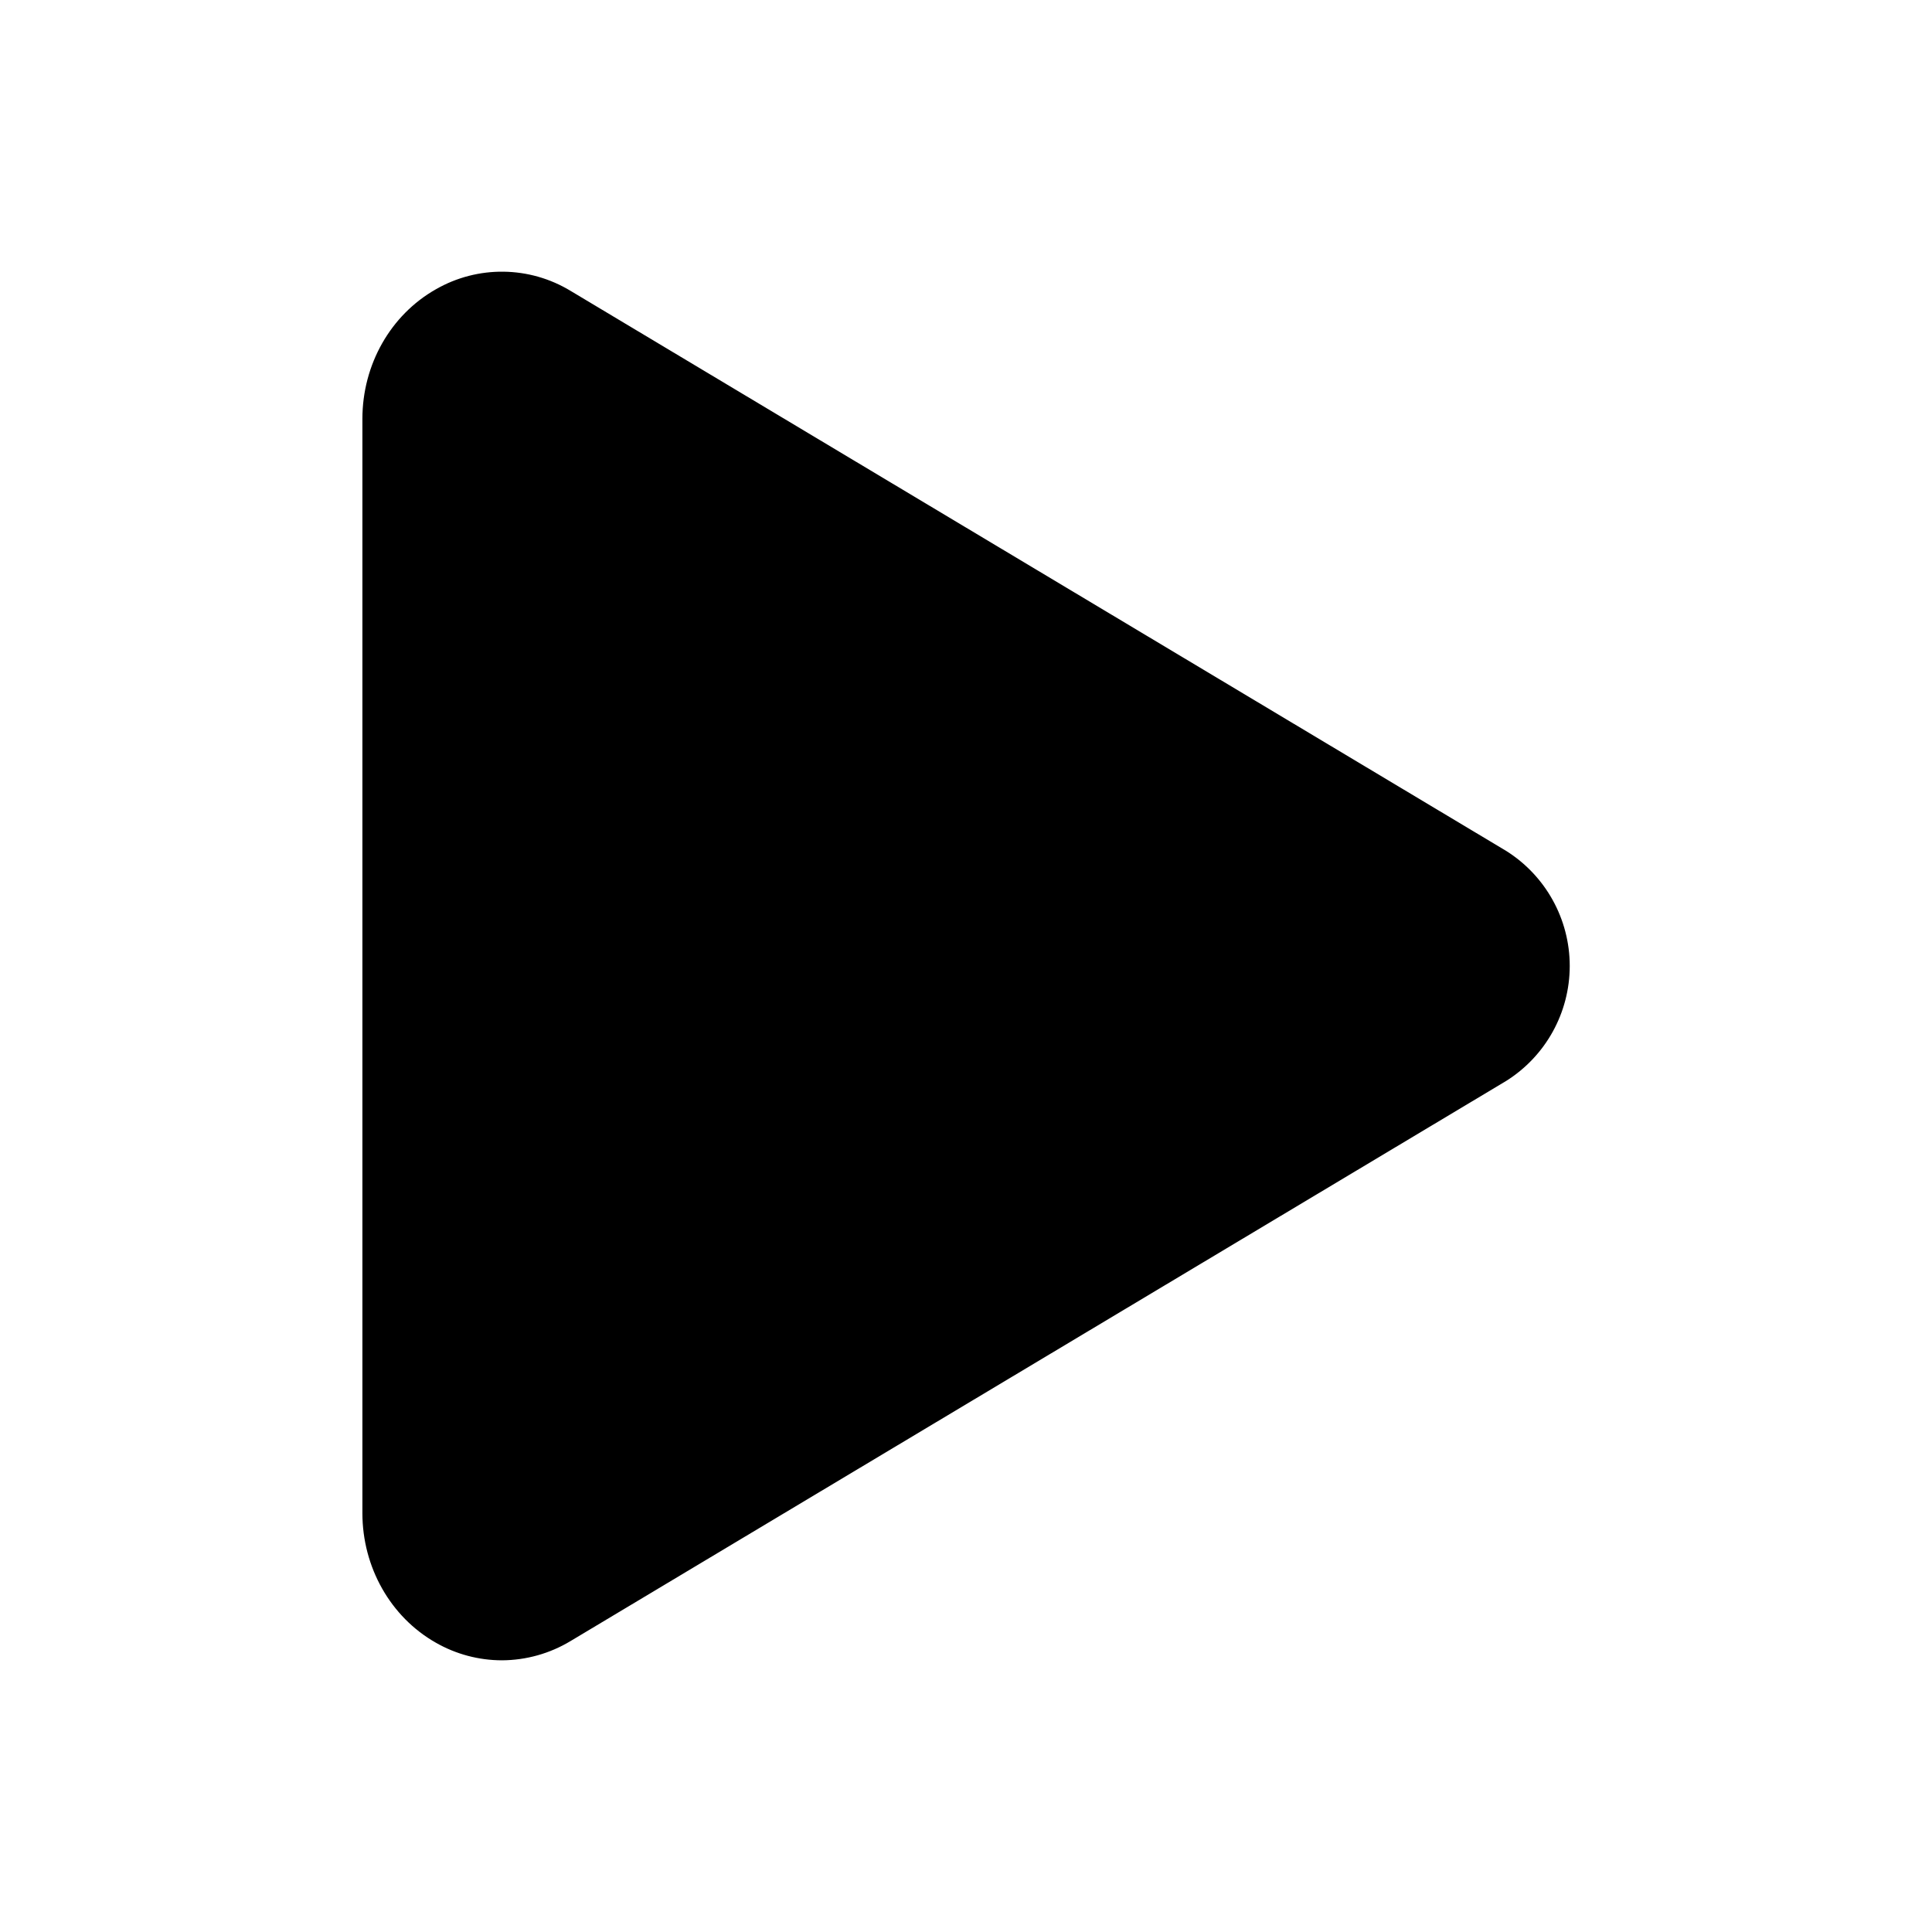
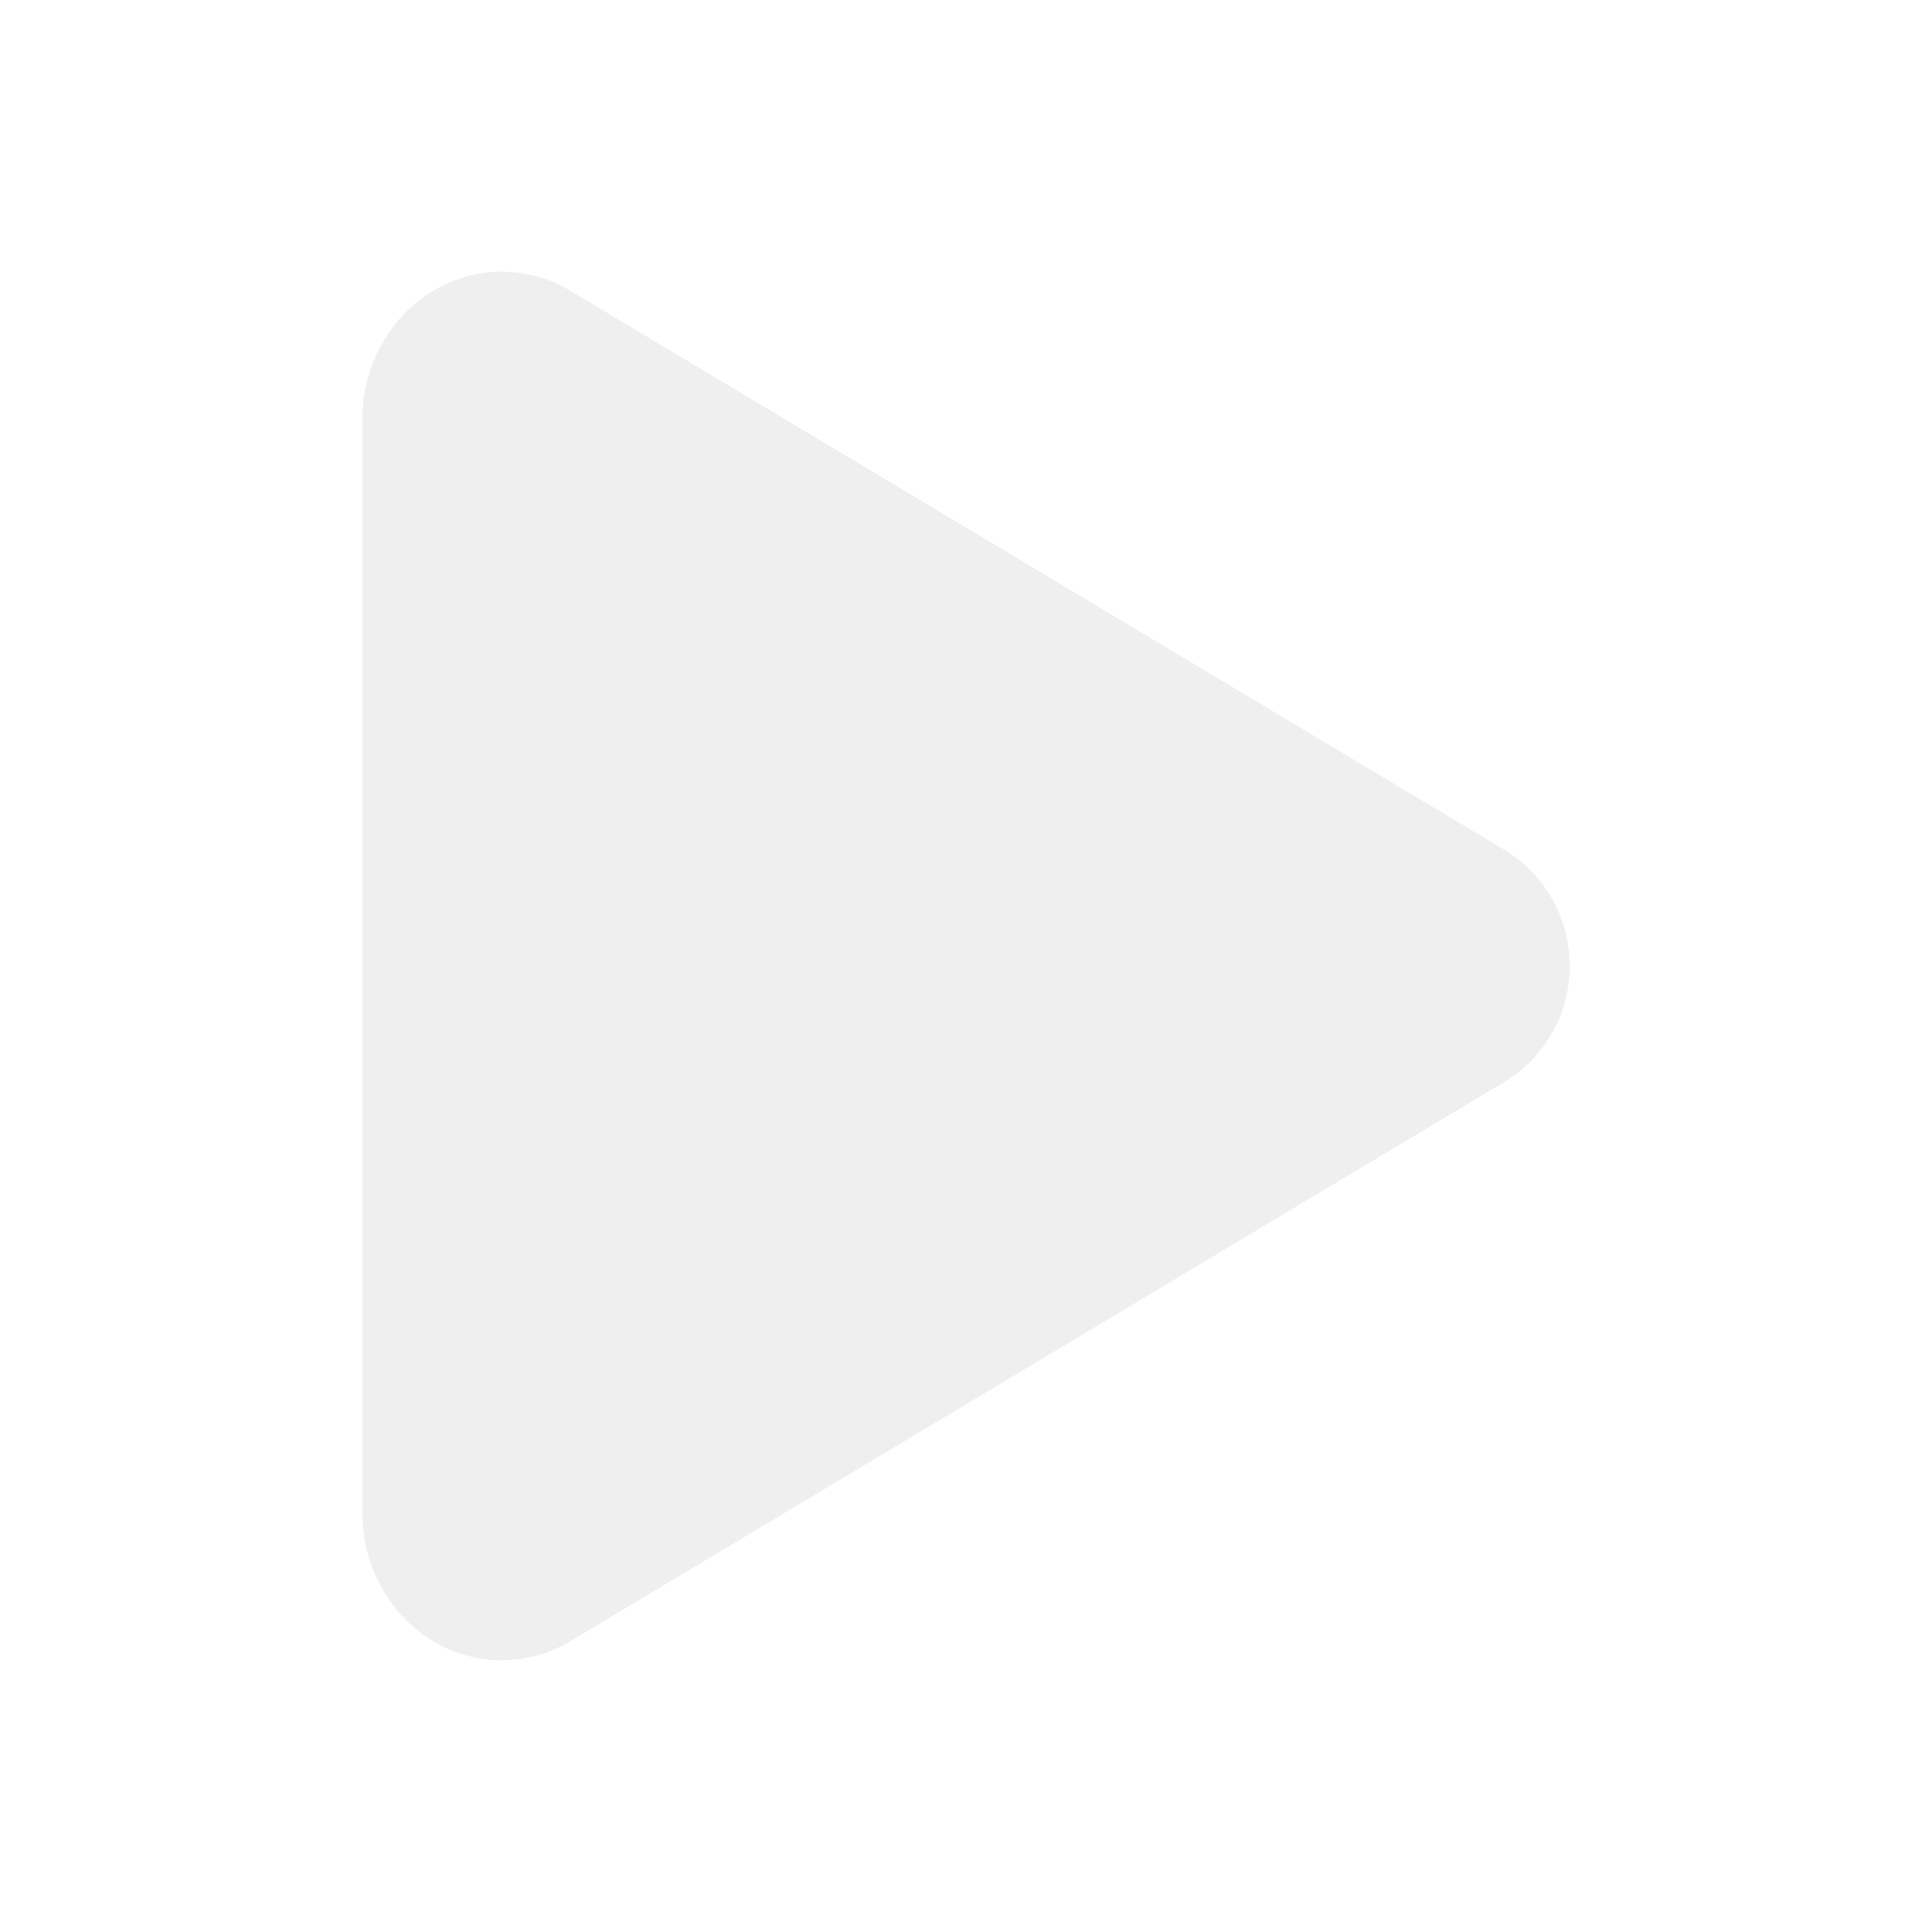
- <svg xmlns="http://www.w3.org/2000/svg" fill="#000000" width="800px" height="800px" viewBox="0 0 512 512">
+ <svg xmlns="http://www.w3.org/2000/svg" fill="#EFEFEF" width="800px" height="800px" viewBox="0 0 512 512">
  <path d="M133,440a35.37,35.37,0,0,1-17.5-4.67c-12-6.8-19.46-20-19.46-34.33V111c0-14.37,7.46-27.53,19.46-34.33a35.13,35.13,0,0,1,35.77.45L399.12,225.48a36,36,0,0,1,0,61L151.23,434.88A35.5,35.5,0,0,1,133,440Z" />
</svg>
